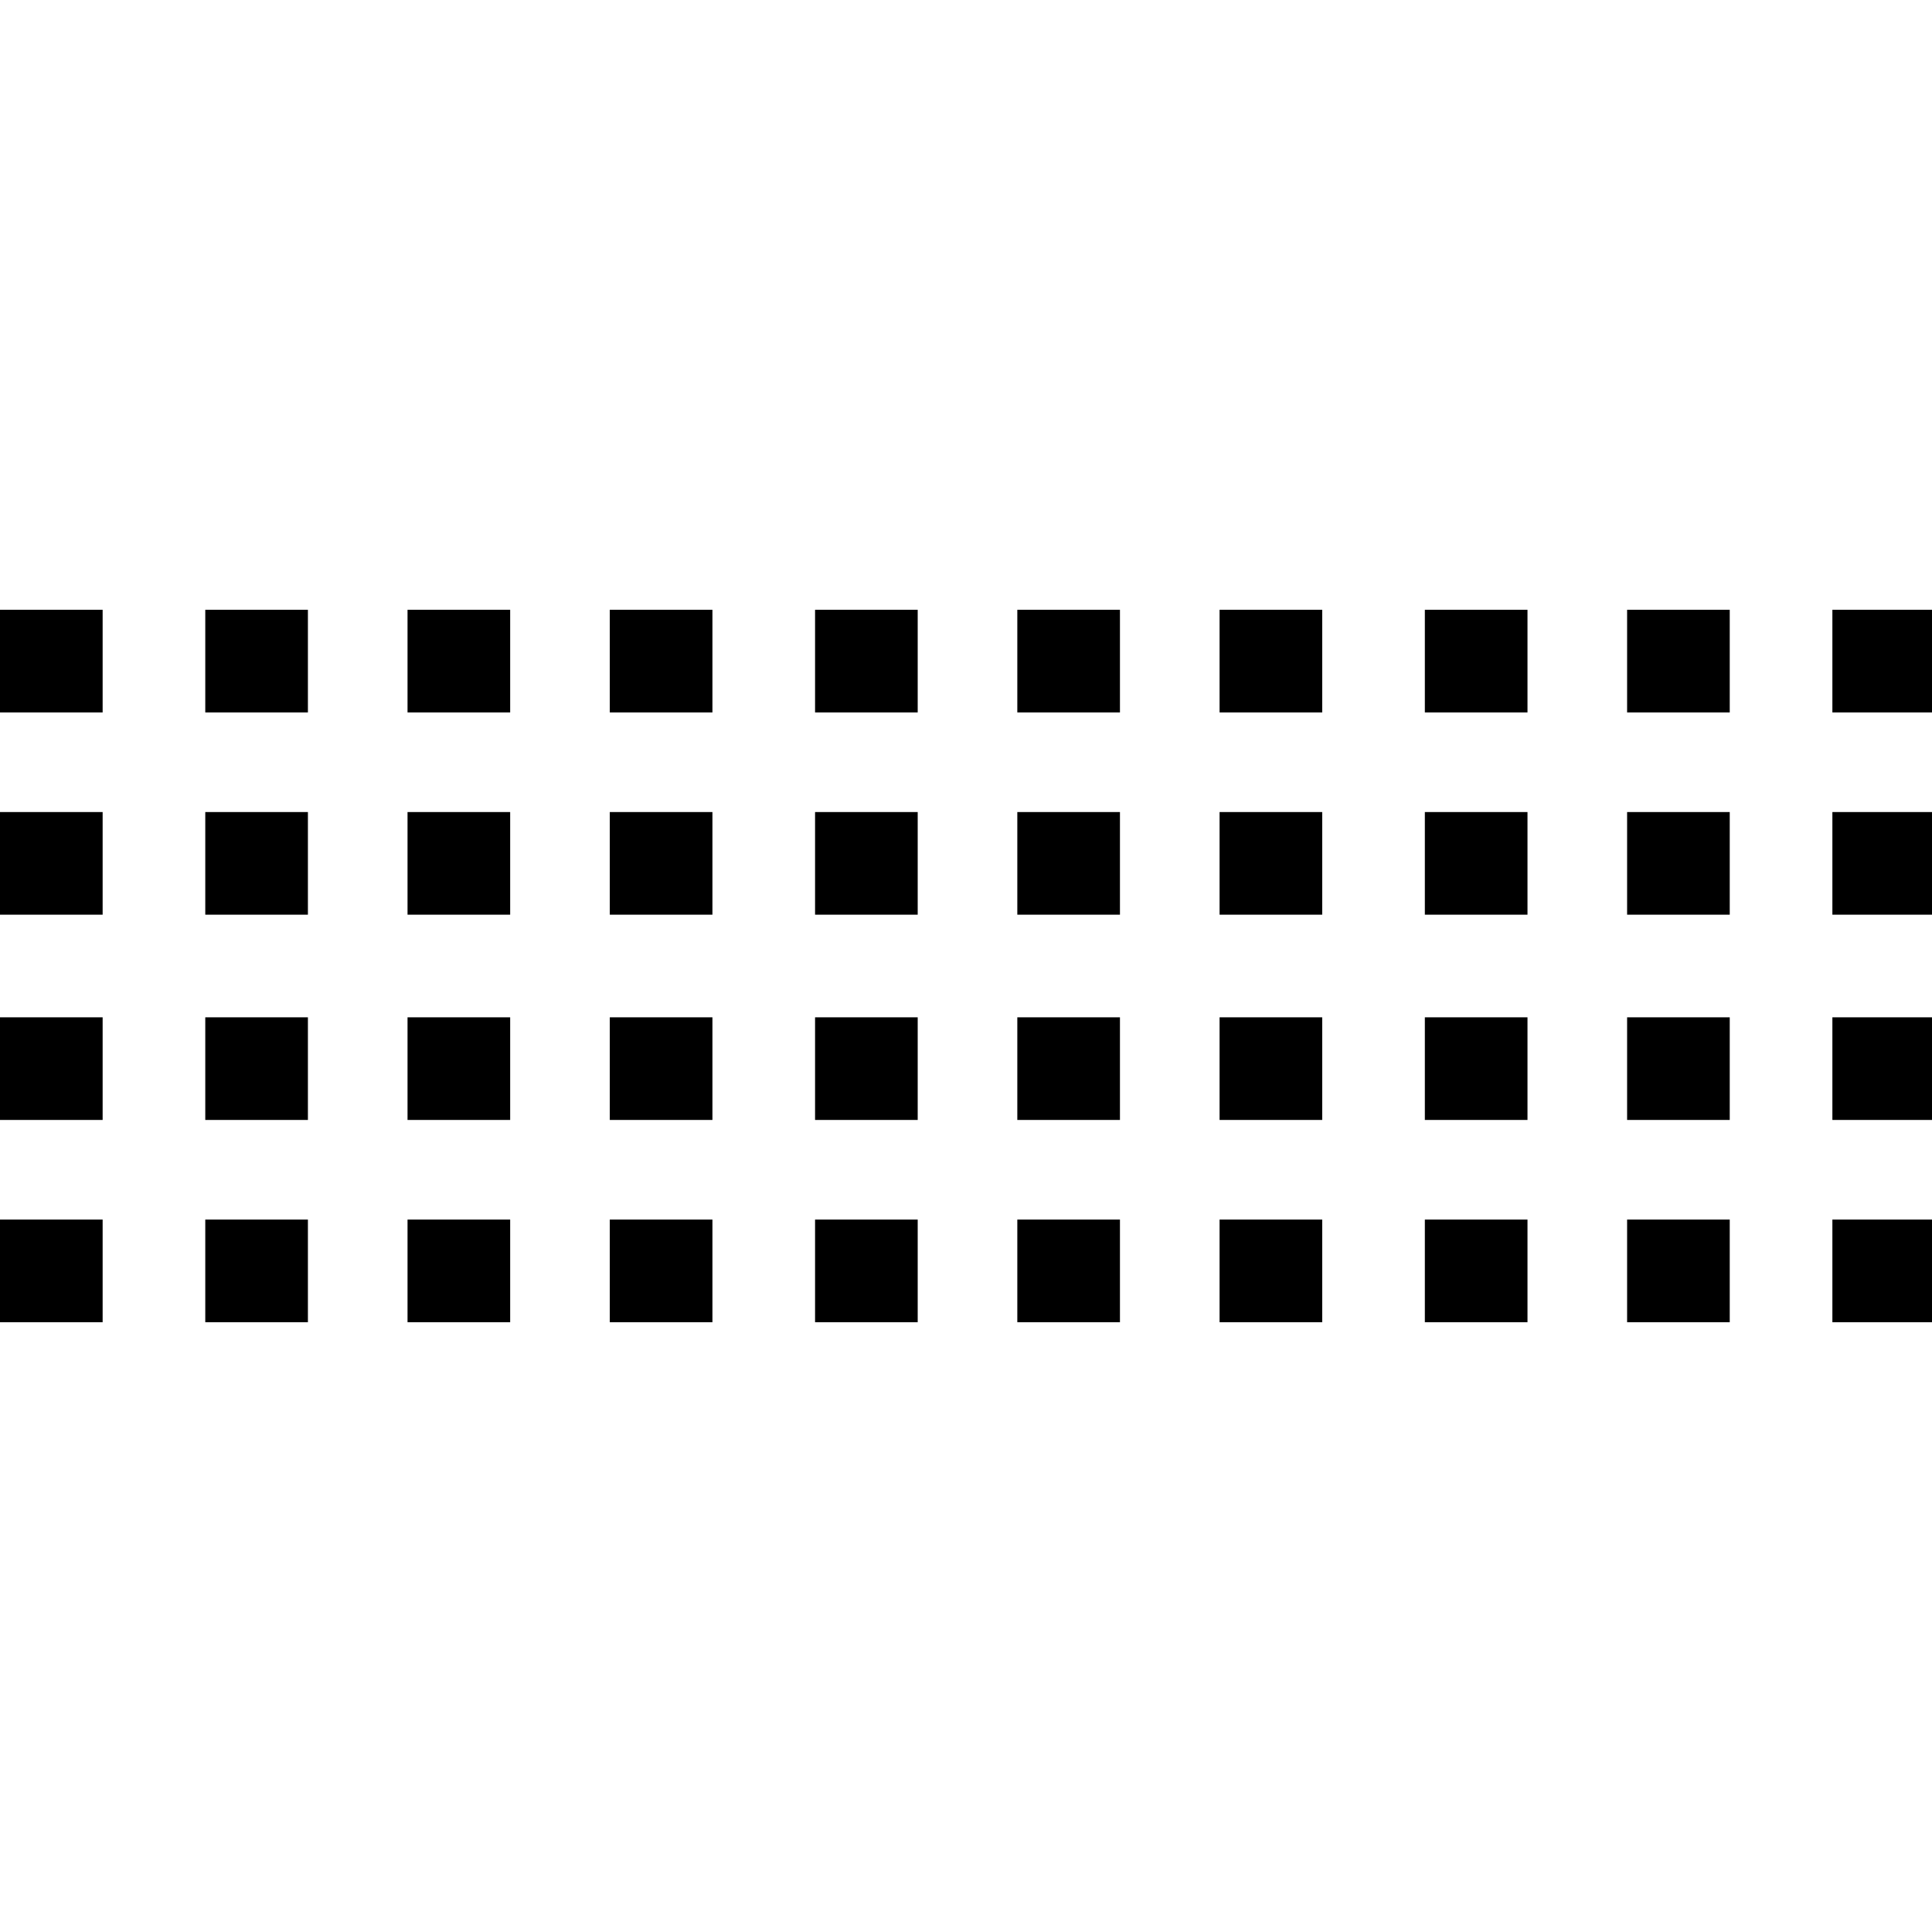
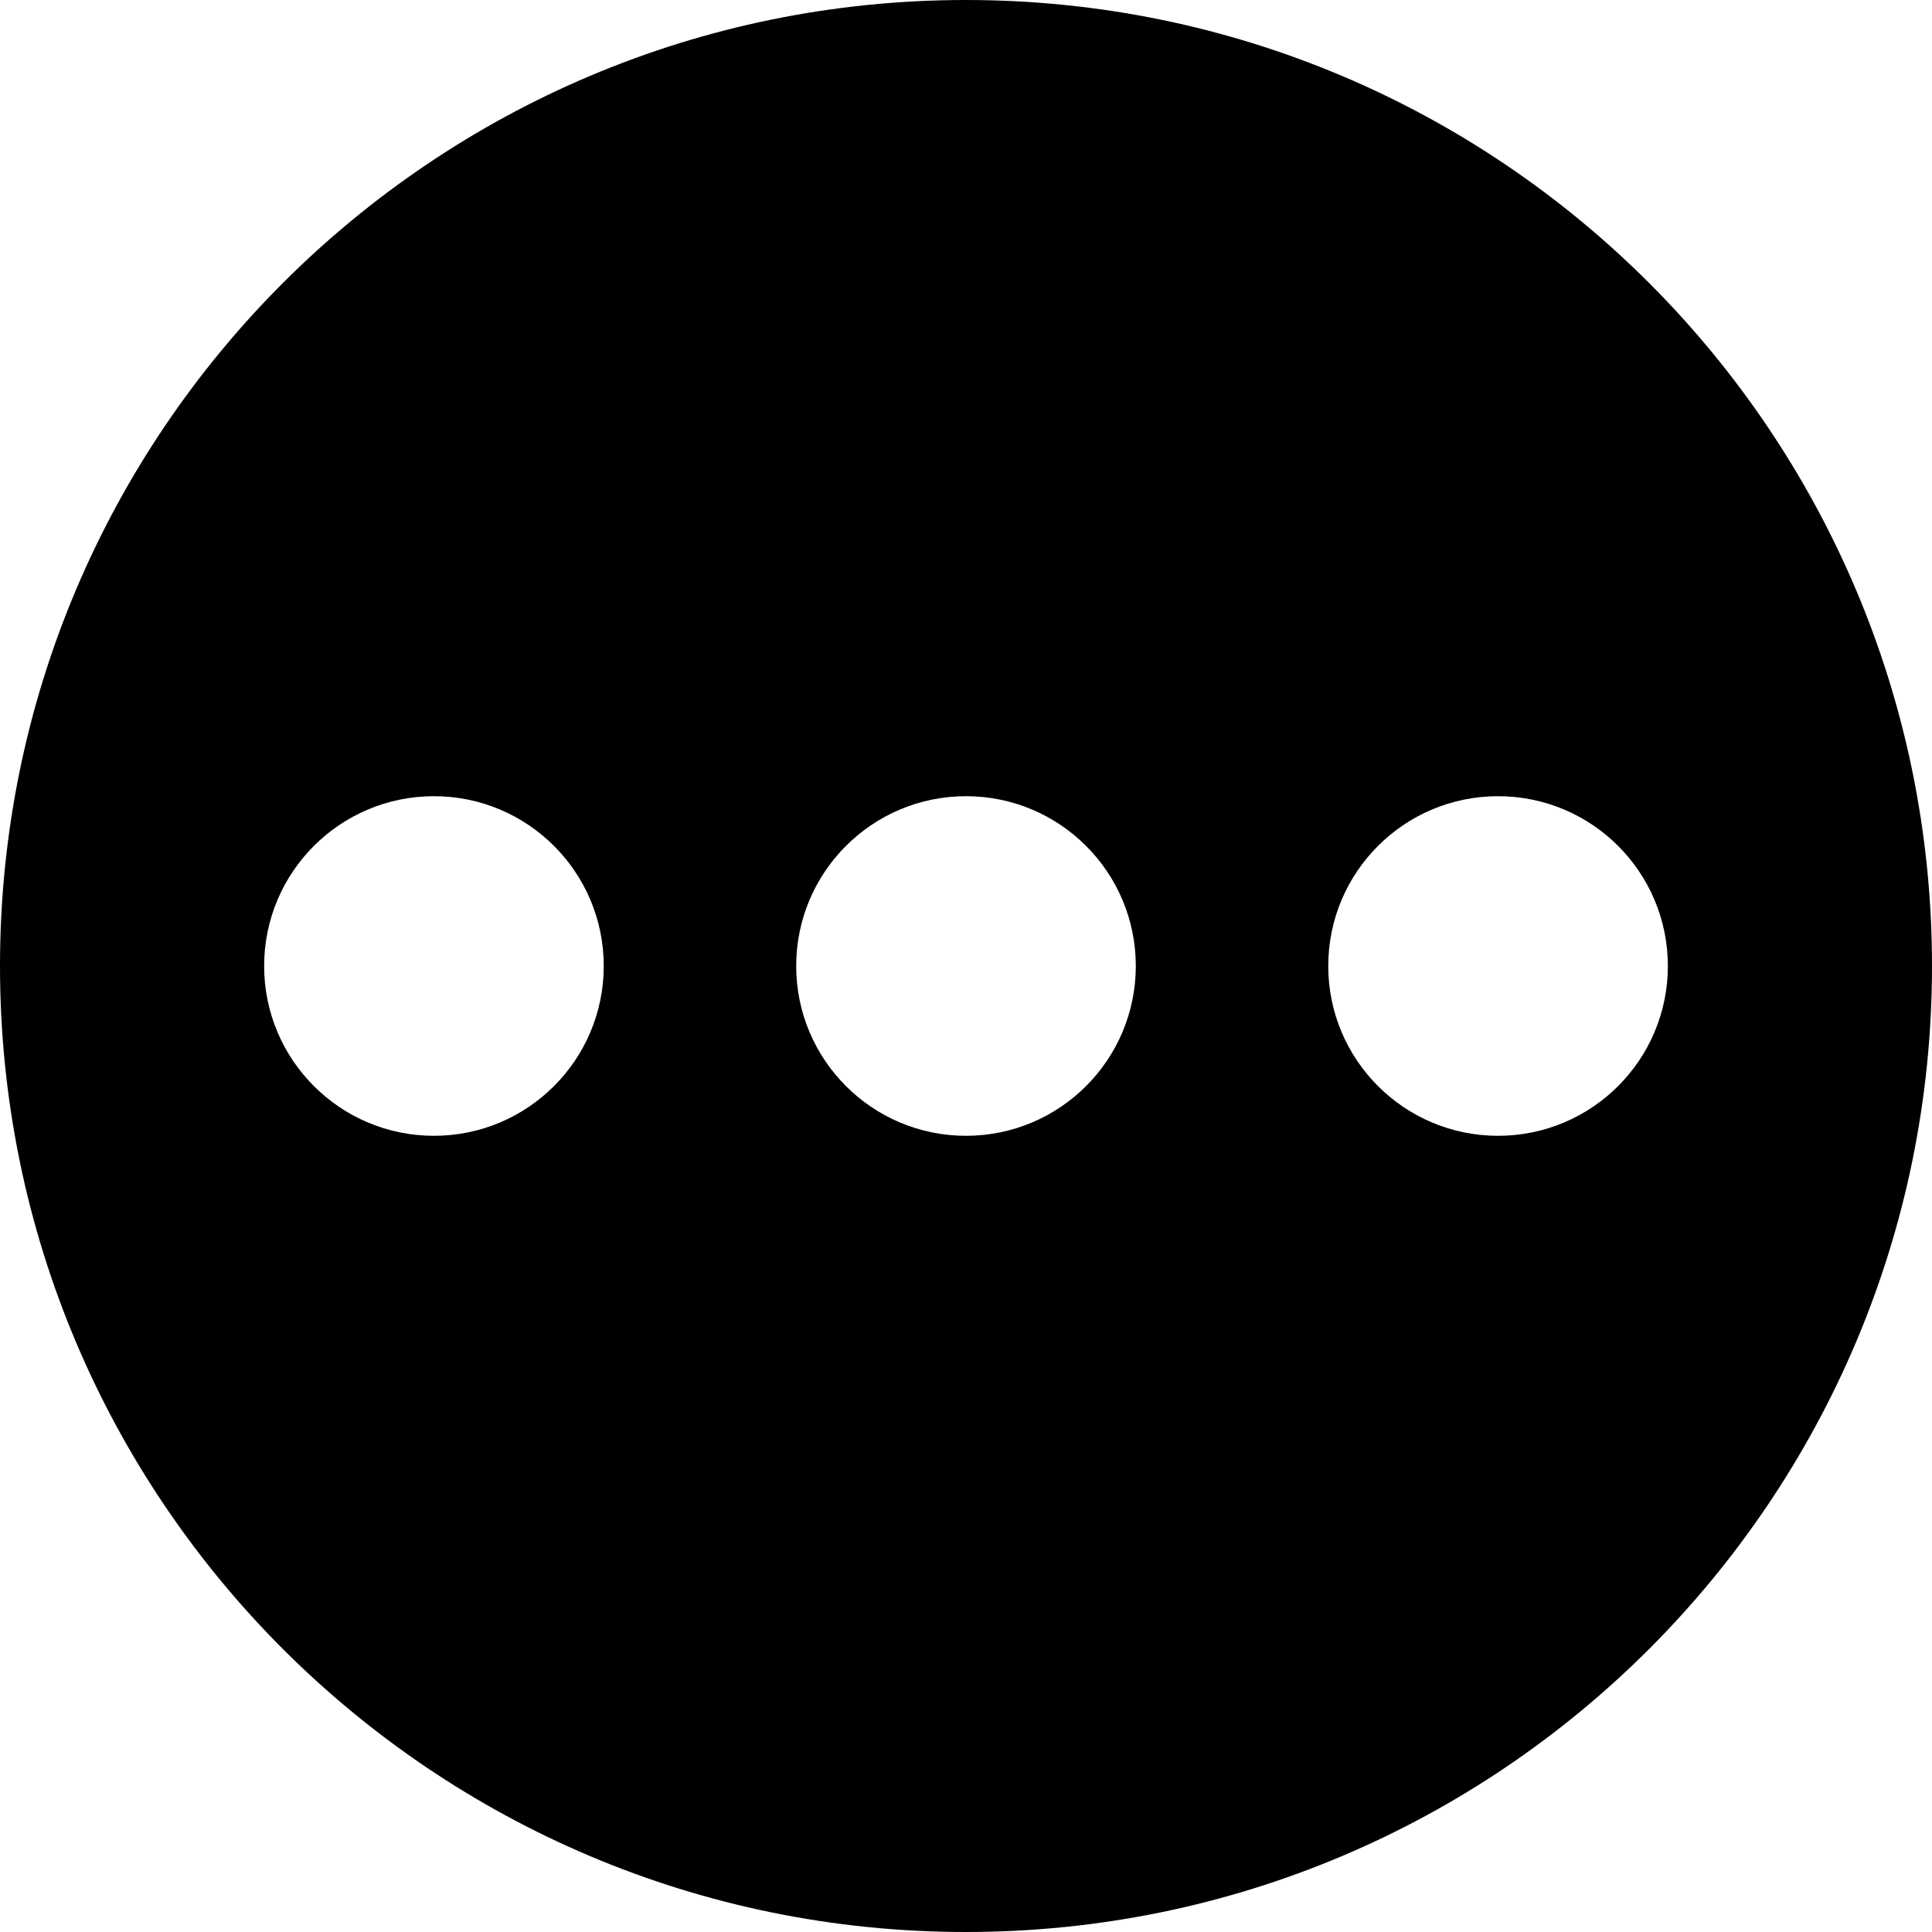
- <svg xmlns="http://www.w3.org/2000/svg" version="1.1" id="Layer_1" x="0px" y="0px" viewBox="0 0 64 64" style="enable-background:new 0 0 64 64;" xml:space="preserve">
-   <style type="text/css">
- 	.st0{fill:none;}
- </style>
-   <rect x="60.7" y="20.2" width="3.4" height="3.4" />
-   <rect x="60.7" y="26.9" width="3.4" height="3.4" />
-   <rect x="60.7" y="33.7" width="3.4" height="3.4" />
-   <rect x="60.7" y="40.4" width="3.4" height="3.4" />
-   <rect x="53.9" y="20.2" width="3.4" height="3.4" />
-   <rect x="53.9" y="26.9" width="3.4" height="3.4" />
-   <rect x="53.9" y="33.7" width="3.4" height="3.4" />
-   <rect x="53.9" y="40.4" width="3.4" height="3.4" />
-   <rect x="47.2" y="20.2" width="3.4" height="3.4" />
-   <rect x="47.2" y="26.9" width="3.4" height="3.4" />
-   <rect x="47.2" y="33.7" width="3.4" height="3.4" />
-   <rect x="47.2" y="40.4" width="3.4" height="3.4" />
-   <rect x="40.4" y="20.2" width="3.4" height="3.4" />
-   <rect x="40.4" y="26.9" width="3.4" height="3.4" />
-   <rect x="40.4" y="33.7" width="3.4" height="3.4" />
-   <rect x="40.4" y="40.4" width="3.4" height="3.4" />
-   <rect x="33.7" y="20.2" width="3.4" height="3.4" />
-   <rect x="33.7" y="26.9" width="3.4" height="3.4" />
-   <rect x="33.7" y="33.7" width="3.4" height="3.4" />
-   <rect x="33.7" y="40.4" width="3.4" height="3.4" />
-   <rect x="27" y="20.2" width="3.4" height="3.4" />
-   <rect x="27" y="26.9" width="3.4" height="3.4" />
-   <rect x="27" y="33.7" width="3.4" height="3.4" />
-   <rect x="27" y="40.4" width="3.4" height="3.4" />
-   <rect x="20.2" y="20.2" width="3.4" height="3.4" />
-   <rect x="20.2" y="26.9" width="3.4" height="3.4" />
-   <rect x="20.2" y="33.7" width="3.4" height="3.4" />
-   <rect x="20.2" y="40.4" width="3.4" height="3.4" />
-   <rect x="13.5" y="20.2" width="3.4" height="3.4" />
-   <rect x="13.5" y="26.9" width="3.4" height="3.4" />
-   <rect x="13.5" y="33.7" width="3.4" height="3.4" />
-   <rect x="13.5" y="40.4" width="3.4" height="3.4" />
-   <rect x="6.8" y="20.2" width="3.4" height="3.4" />
-   <rect x="6.8" y="26.9" width="3.4" height="3.4" />
-   <rect x="6.8" y="33.7" width="3.4" height="3.4" />
-   <rect x="6.8" y="40.4" width="3.4" height="3.4" />
-   <rect x="0" y="20.2" width="3.4" height="3.4" />
-   <rect x="0" y="26.9" width="3.4" height="3.4" />
-   <rect x="0" y="33.7" width="3.4" height="3.4" />
-   <rect x="0" y="40.4" width="3.4" height="3.4" />
+ <svg xmlns="http://www.w3.org/2000/svg" id="Layer_1" data-name="Layer 1" viewBox="0 0 512 512">
+   <path d="M256,0C114.62,0,0,114.62,0,256S114.62,512,256,512,512,397.39,512,256,397.38,0,256,0ZM115,301a45,45,0,1,1,45-45A45,45,0,0,1,115,301Zm141,0a45,45,0,1,1,45-45A45,45,0,0,1,256,301Zm141,0a45,45,0,1,1,45-45A45,45,0,0,1,397,301Z" />
</svg>
